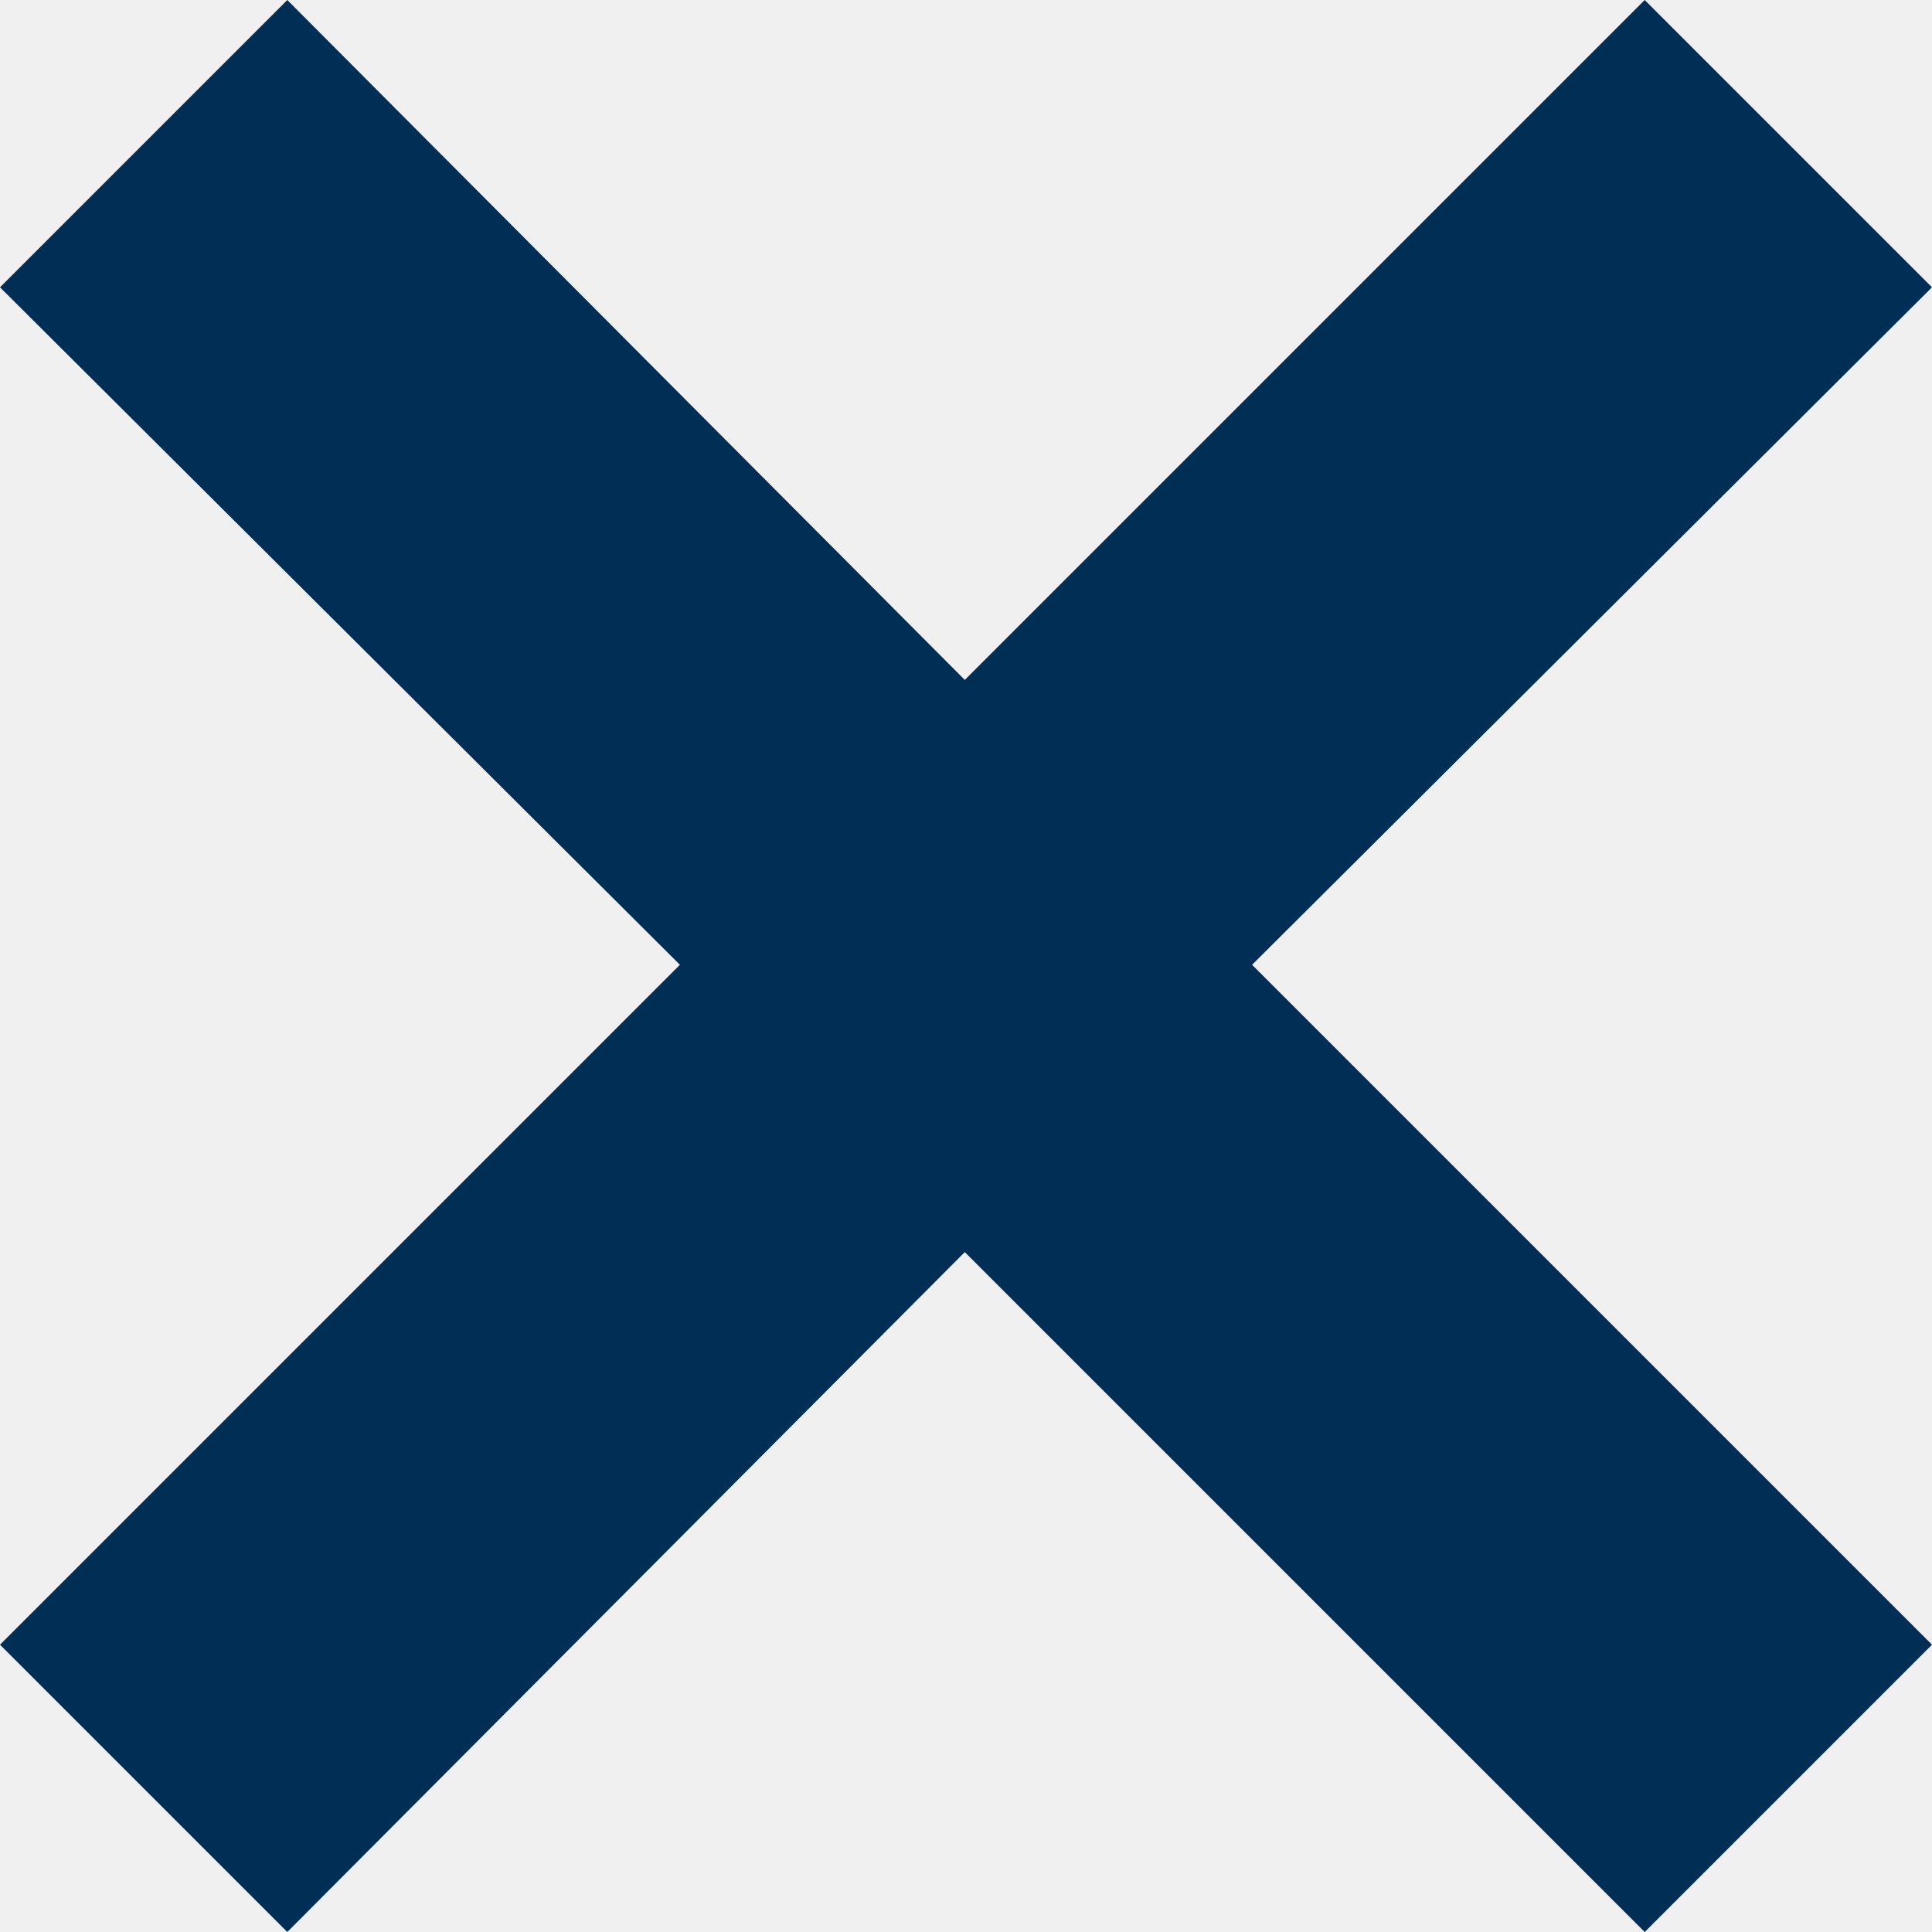
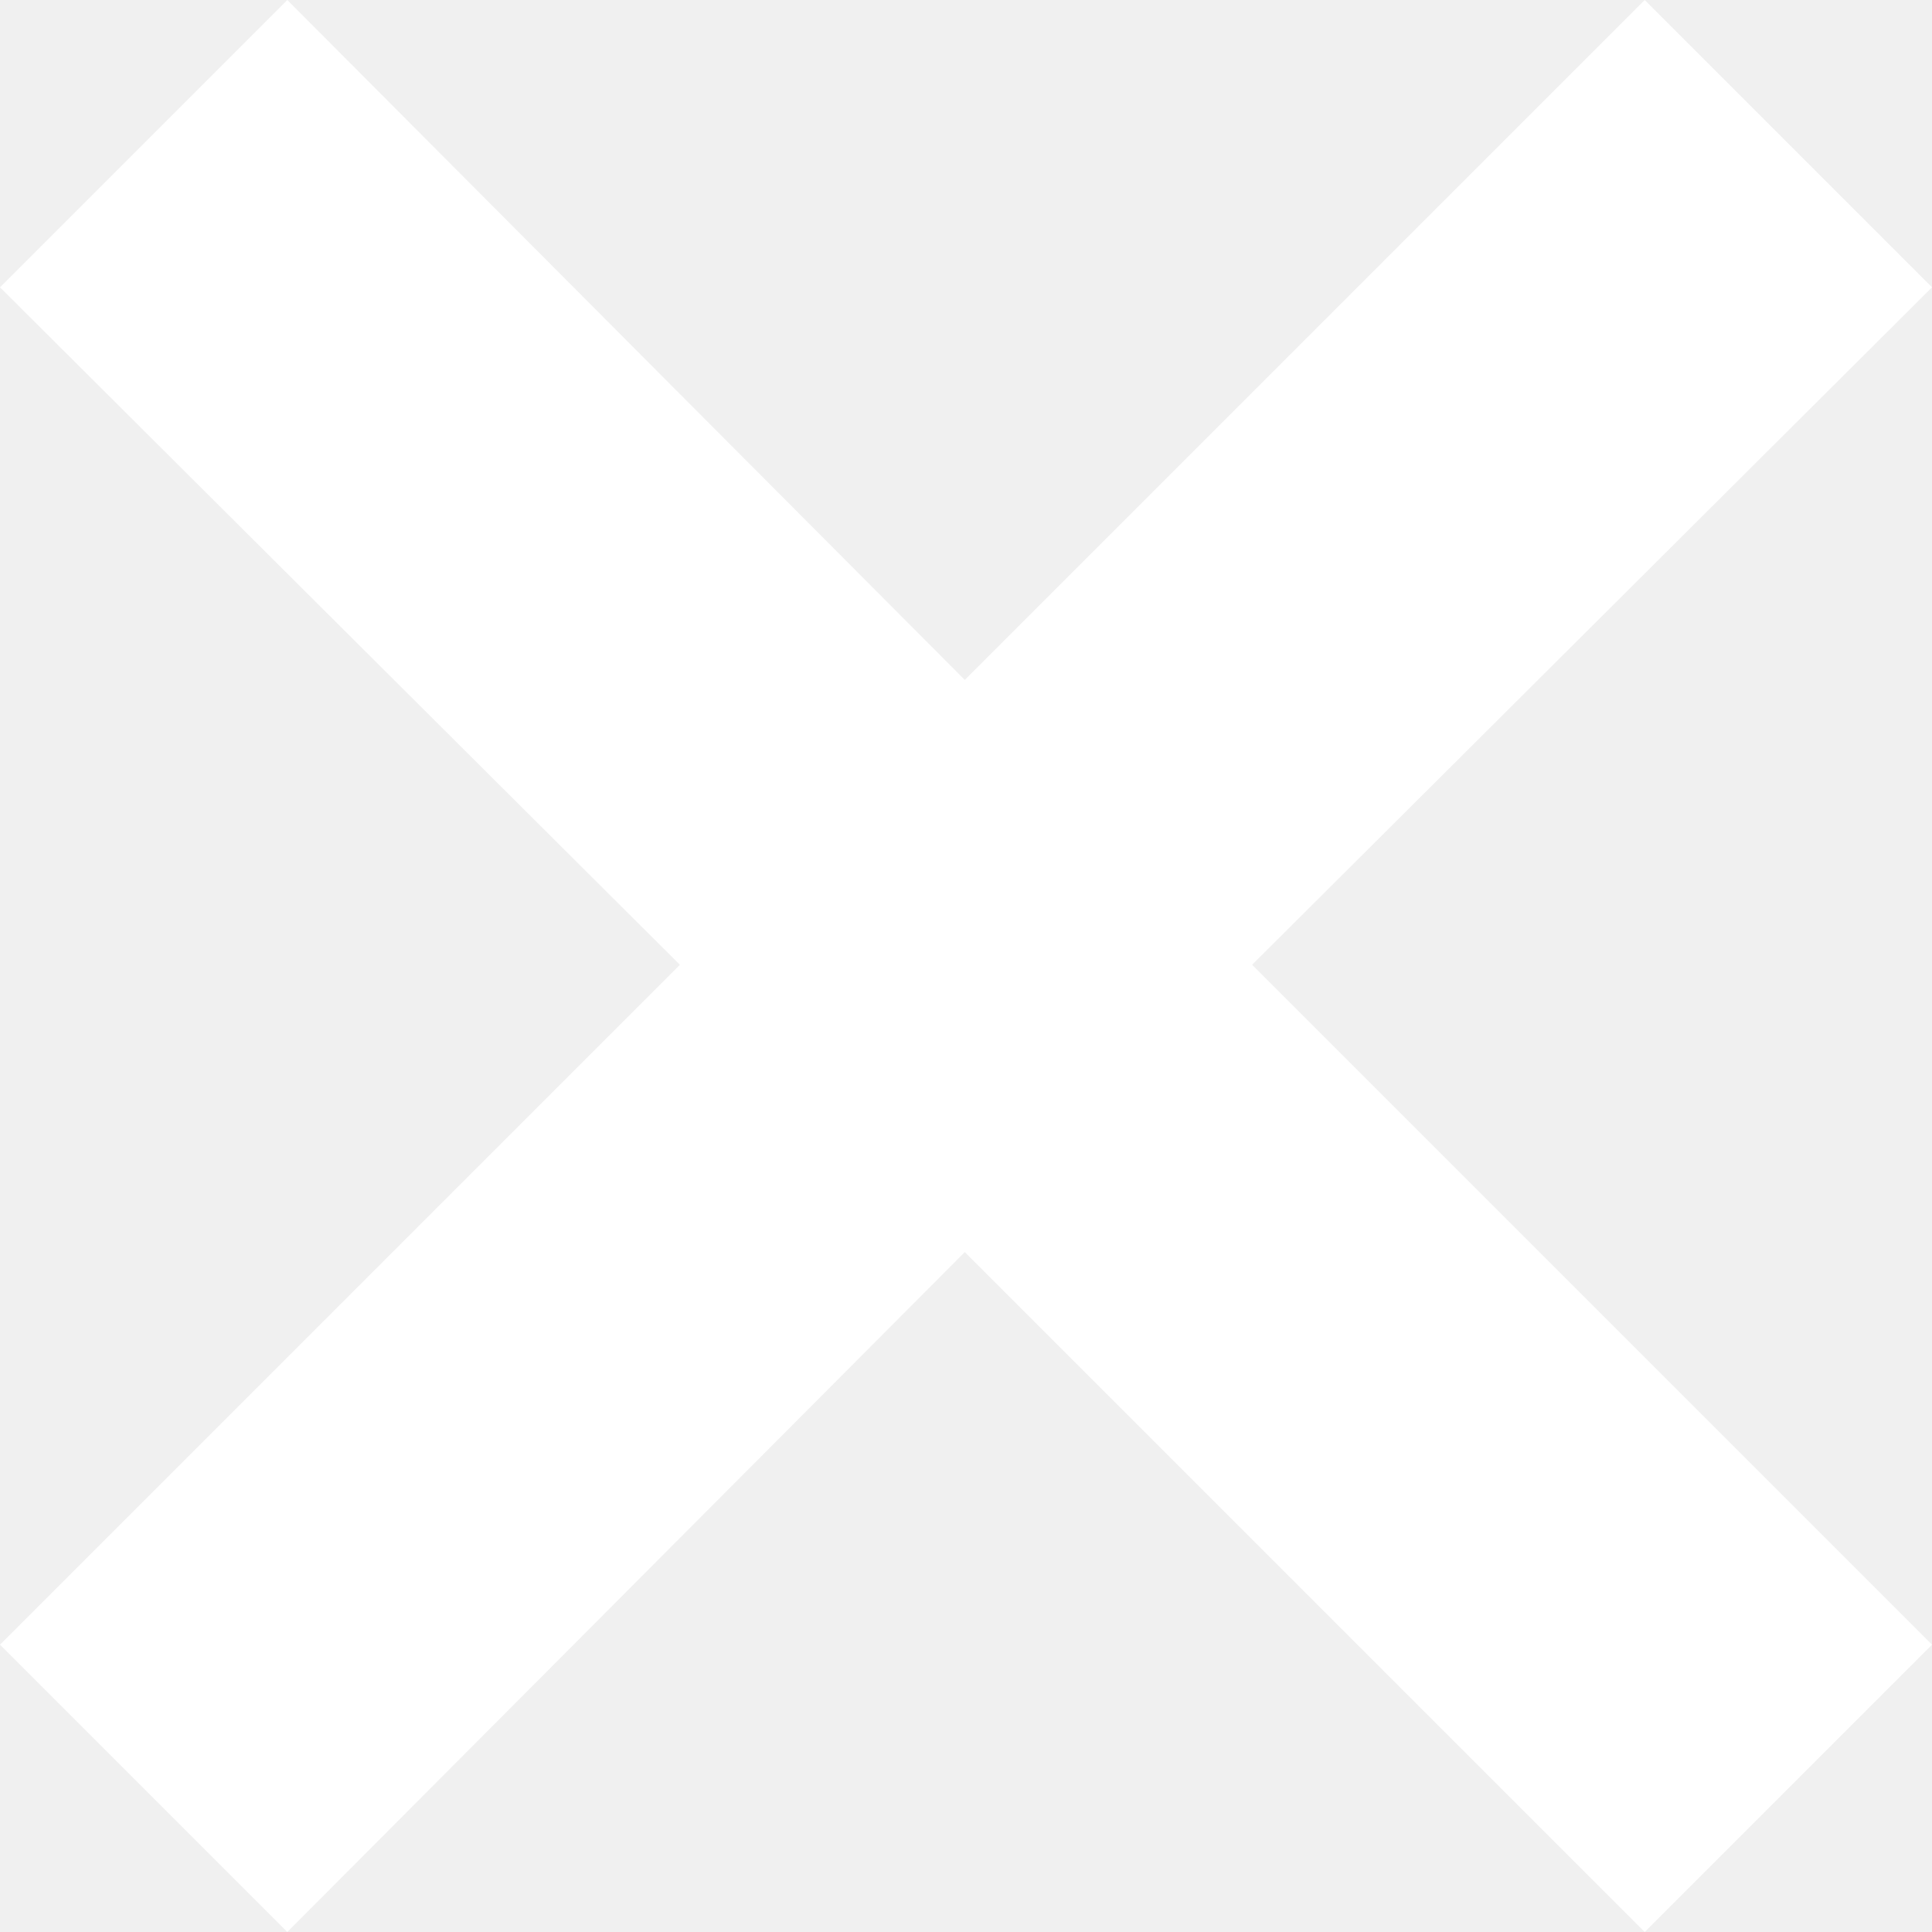
<svg xmlns="http://www.w3.org/2000/svg" width="64" height="64" viewBox="0 0 64 64" fill="none">
-   <path fill-rule="evenodd" clip-rule="evenodd" d="M31.96 22.523L54.483 0L64 9.517L41.477 31.96L64 54.483L54.483 64L31.96 41.477L9.517 64L0 54.483L22.523 31.96L0 9.517L9.517 0L31.96 22.523Z" fill="#012E55" />
+   <path fill-rule="evenodd" clip-rule="evenodd" d="M31.96 22.523L54.483 0L64 9.517L41.477 31.96L64 54.483L54.483 64L31.96 41.477L9.517 64L0 54.483L22.523 31.96L0 9.517L9.517 0L31.96 22.523Z" fill="#FFFFFF" />
</svg>
